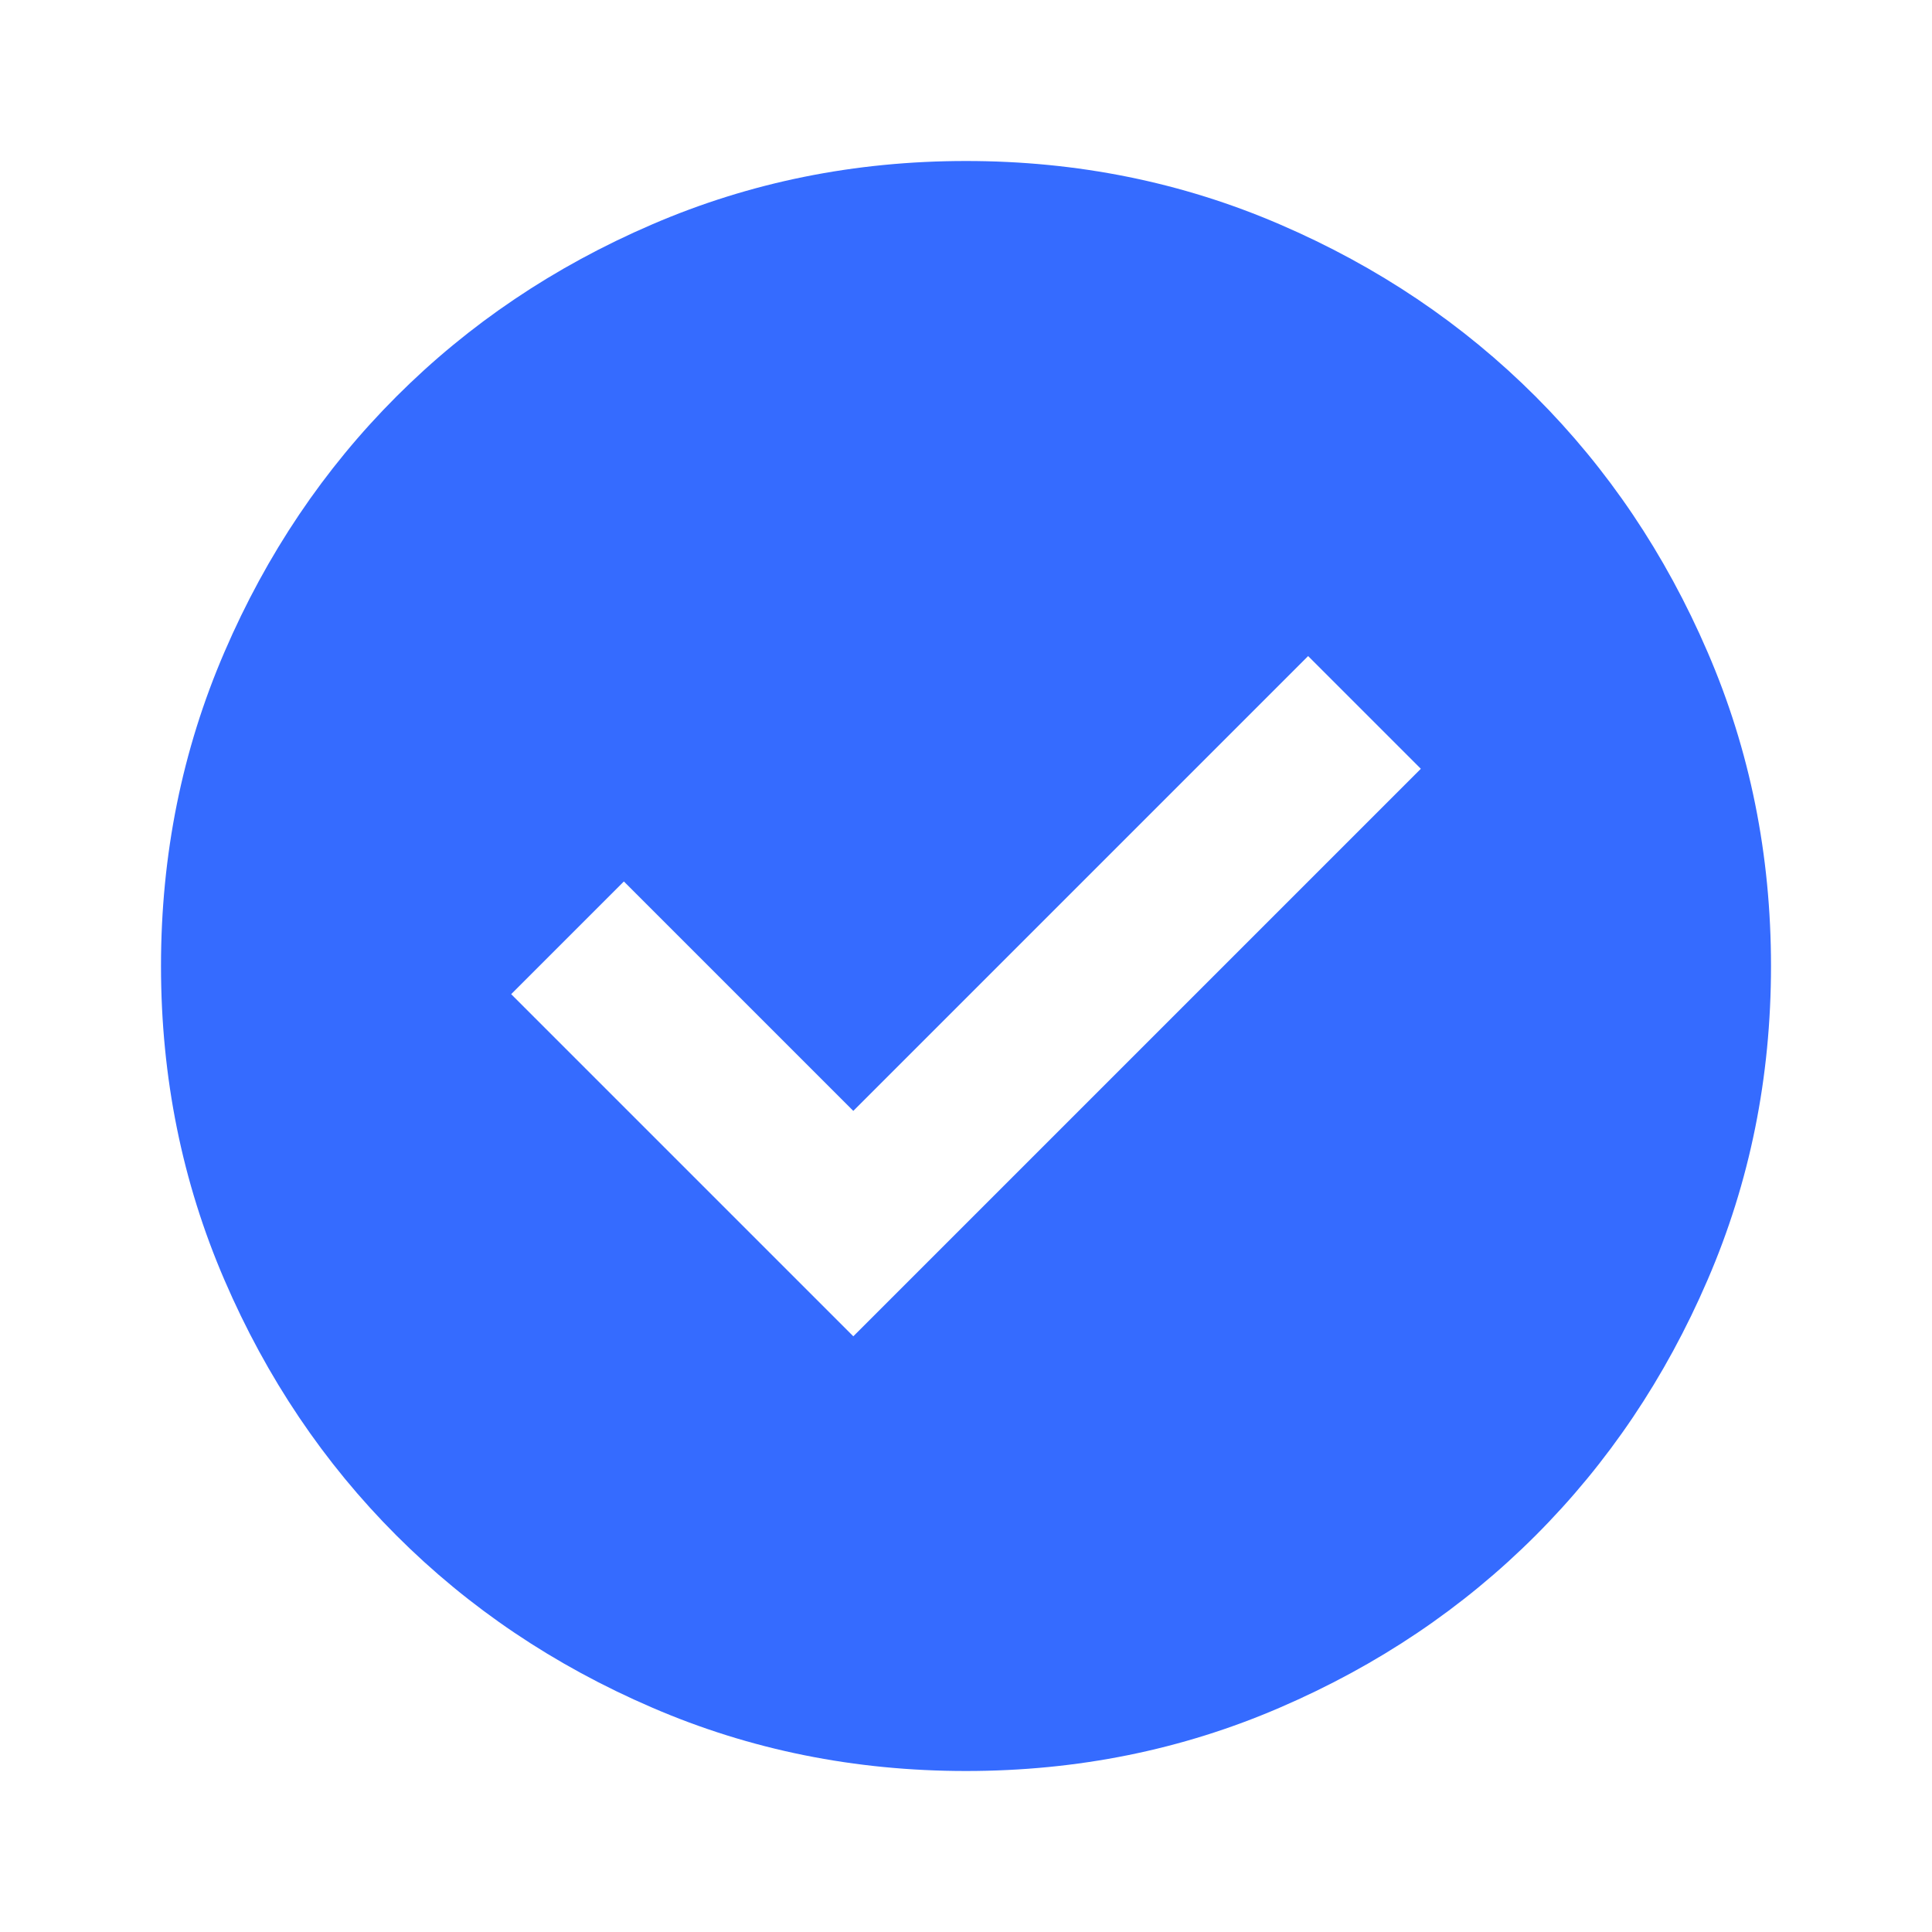
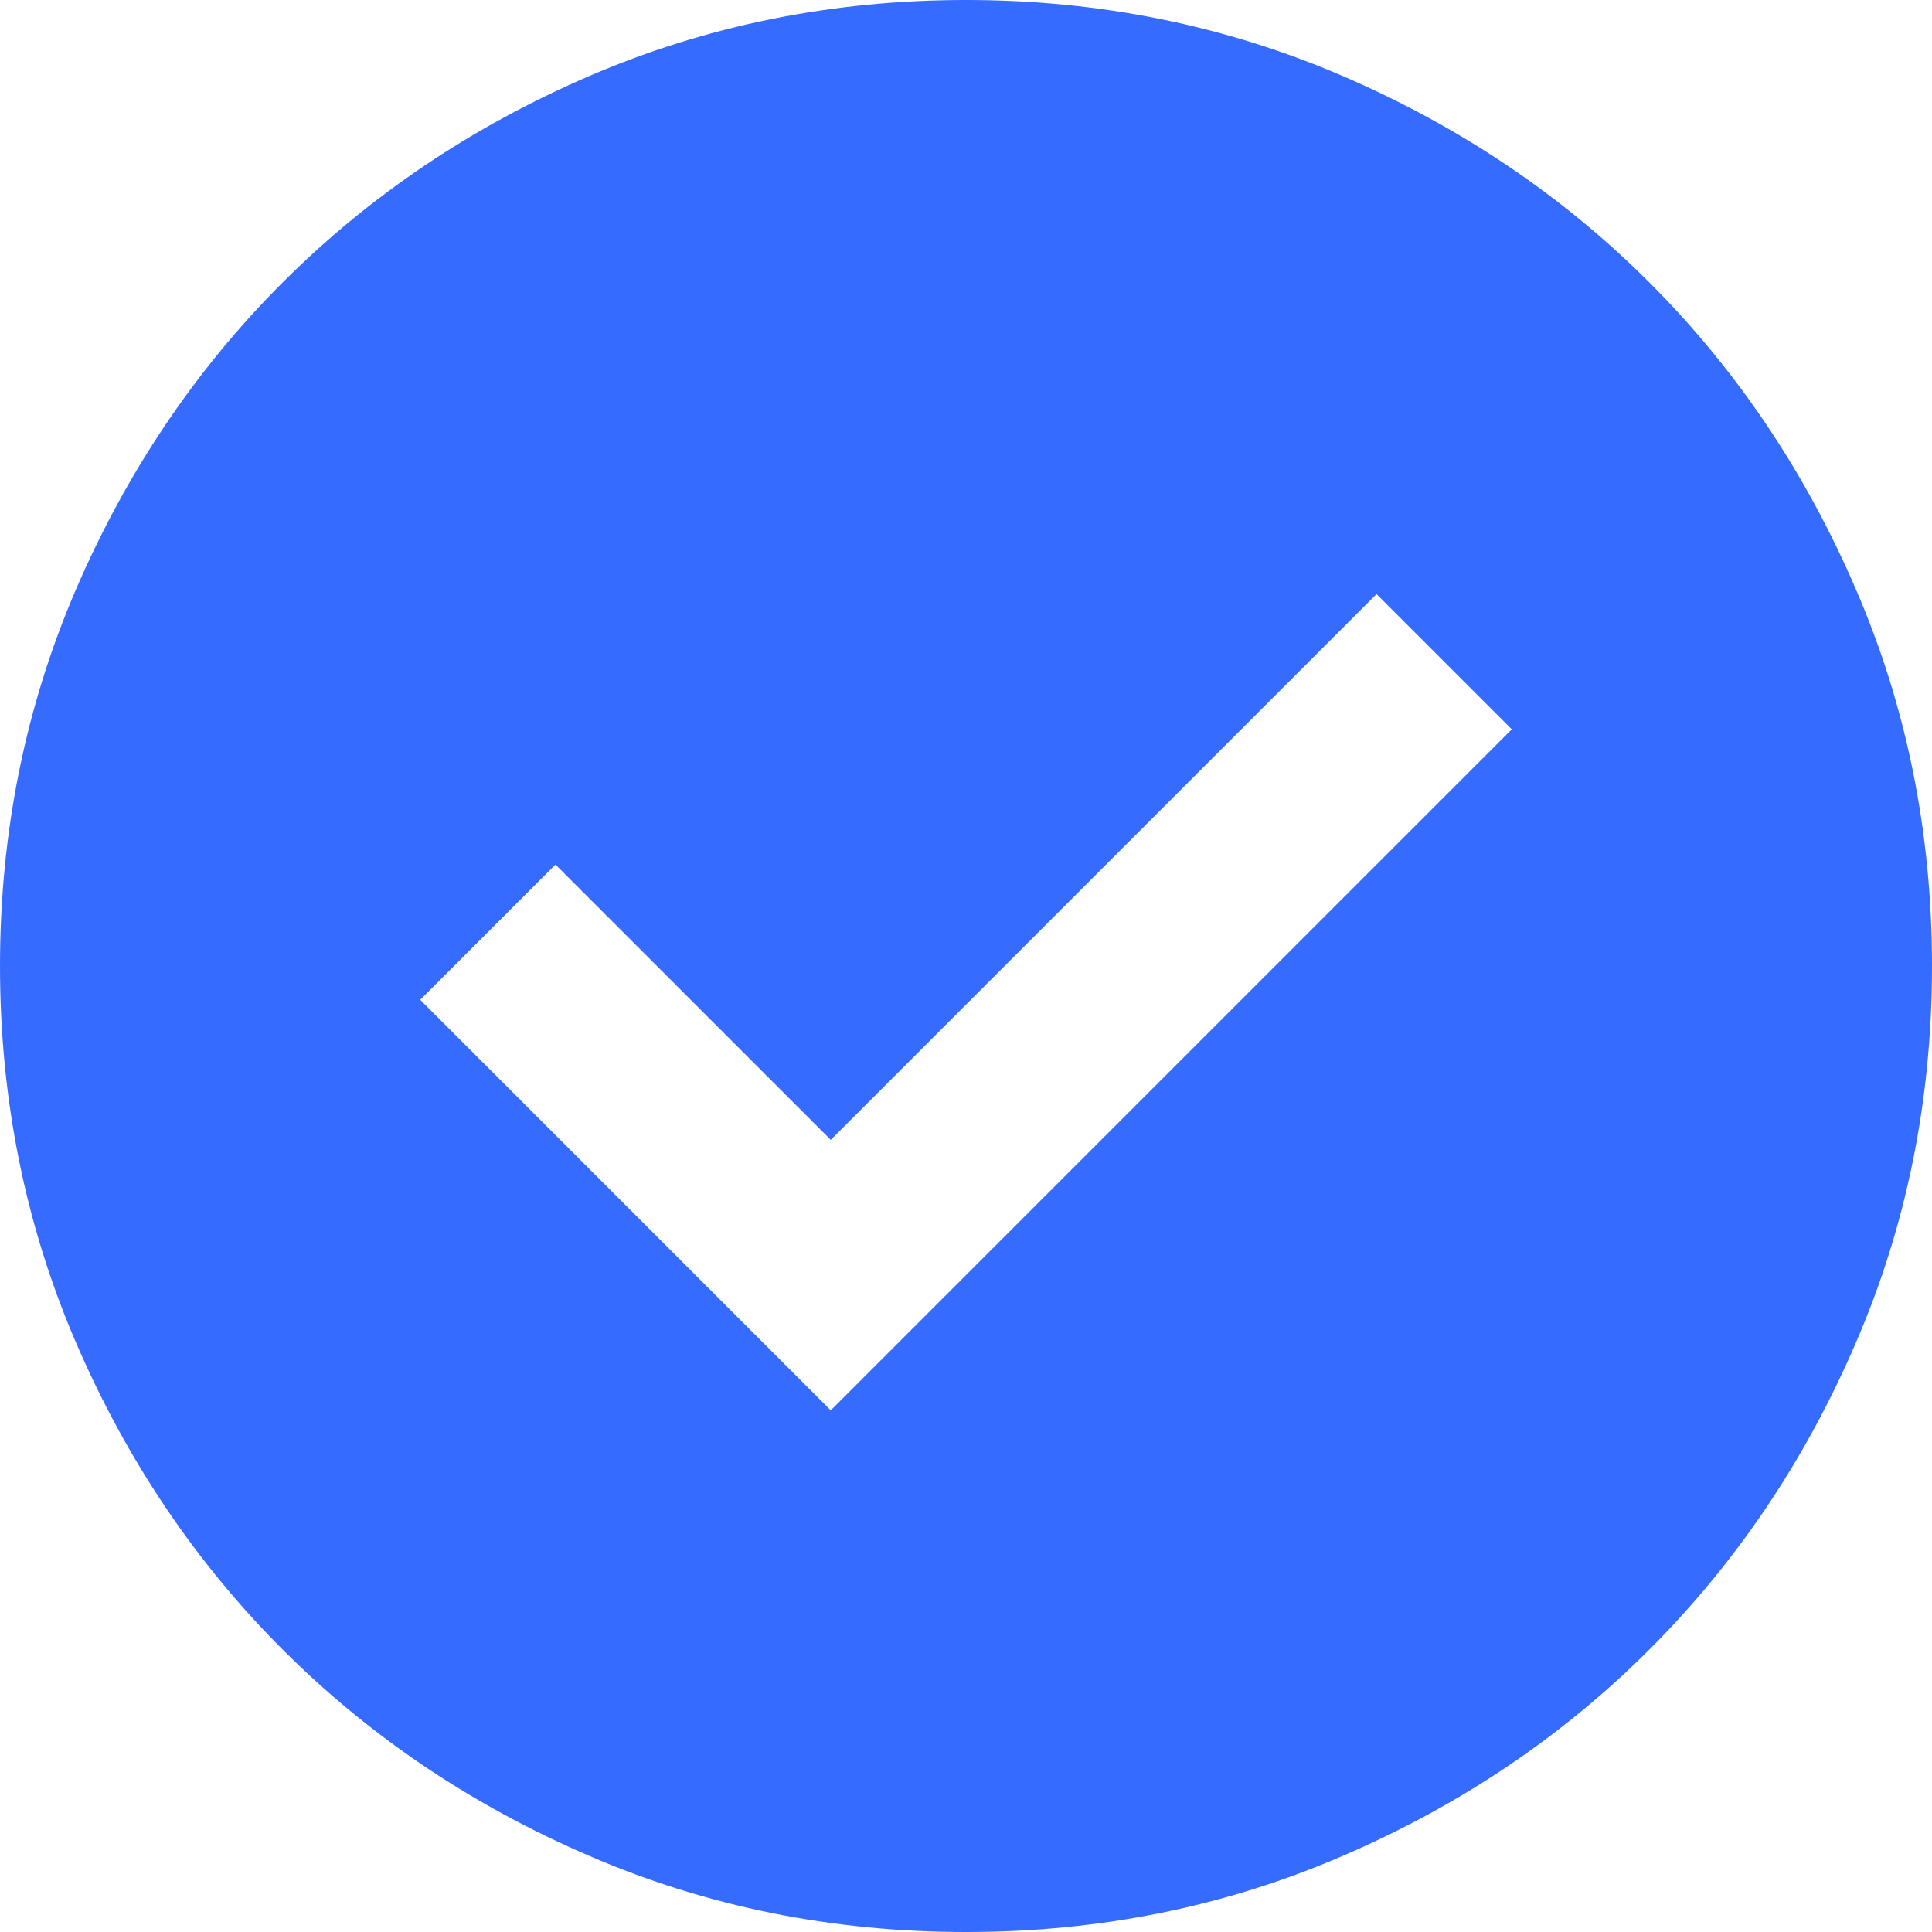
- <svg xmlns="http://www.w3.org/2000/svg" width="24" height="24" viewBox="0 0 24 24" fill="none">
-   <mask id="mask0_359_4534" style="mask-type:alpha" maskUnits="userSpaceOnUse" x="0" y="0" width="24" height="24">
-     <rect width="24" height="24" fill="#D9D9D9" />
-   </mask>
-   <g mask="url(#mask0_359_4534)">
-     <path d="M10.6 16.6L17.65 9.55L16.25 8.15L10.6 13.8L7.75 10.95L6.35 12.35L10.6 16.6ZM12 22C10.617 22 9.317 21.738 8.1 21.212C6.883 20.688 5.825 19.975 4.925 19.075C4.025 18.175 3.312 17.117 2.788 15.9C2.263 14.683 2 13.383 2 12C2 10.617 2.263 9.317 2.788 8.1C3.312 6.883 4.025 5.825 4.925 4.925C5.825 4.025 6.883 3.312 8.1 2.788C9.317 2.263 10.617 2 12 2C13.383 2 14.683 2.263 15.9 2.788C17.117 3.312 18.175 4.025 19.075 4.925C19.975 5.825 20.688 6.883 21.212 8.1C21.738 9.317 22 10.617 22 12C22 13.383 21.738 14.683 21.212 15.9C20.688 17.117 19.975 18.175 19.075 19.075C18.175 19.975 17.117 20.688 15.9 21.212C14.683 21.738 13.383 22 12 22Z" fill="#356BFF" />
-   </g>
+ <svg xmlns="http://www.w3.org/2000/svg" width="20" height="20" viewBox="0 0 20 20" fill="none">
+   <path d="M8.6 14.6L15.65 7.55L14.25 6.15L8.6 11.8L5.75 8.95L4.35 10.35L8.6 14.6ZM10 20C8.617 20 7.317 19.738 6.1 19.212C4.883 18.688 3.825 17.975 2.925 17.075C2.025 16.175 1.312 15.117 0.787 13.9C0.263 12.683 0 11.383 0 10C0 8.617 0.263 7.317 0.787 6.1C1.312 4.883 2.025 3.825 2.925 2.925C3.825 2.025 4.883 1.312 6.1 0.787C7.317 0.263 8.617 0 10 0C11.383 0 12.683 0.263 13.9 0.787C15.117 1.312 16.175 2.025 17.075 2.925C17.975 3.825 18.688 4.883 19.212 6.1C19.738 7.317 20 8.617 20 10C20 11.383 19.738 12.683 19.212 13.9C18.688 15.117 17.975 16.175 17.075 17.075C16.175 17.975 15.117 18.688 13.9 19.212C12.683 19.738 11.383 20 10 20Z" fill="#356BFF" />
</svg>
